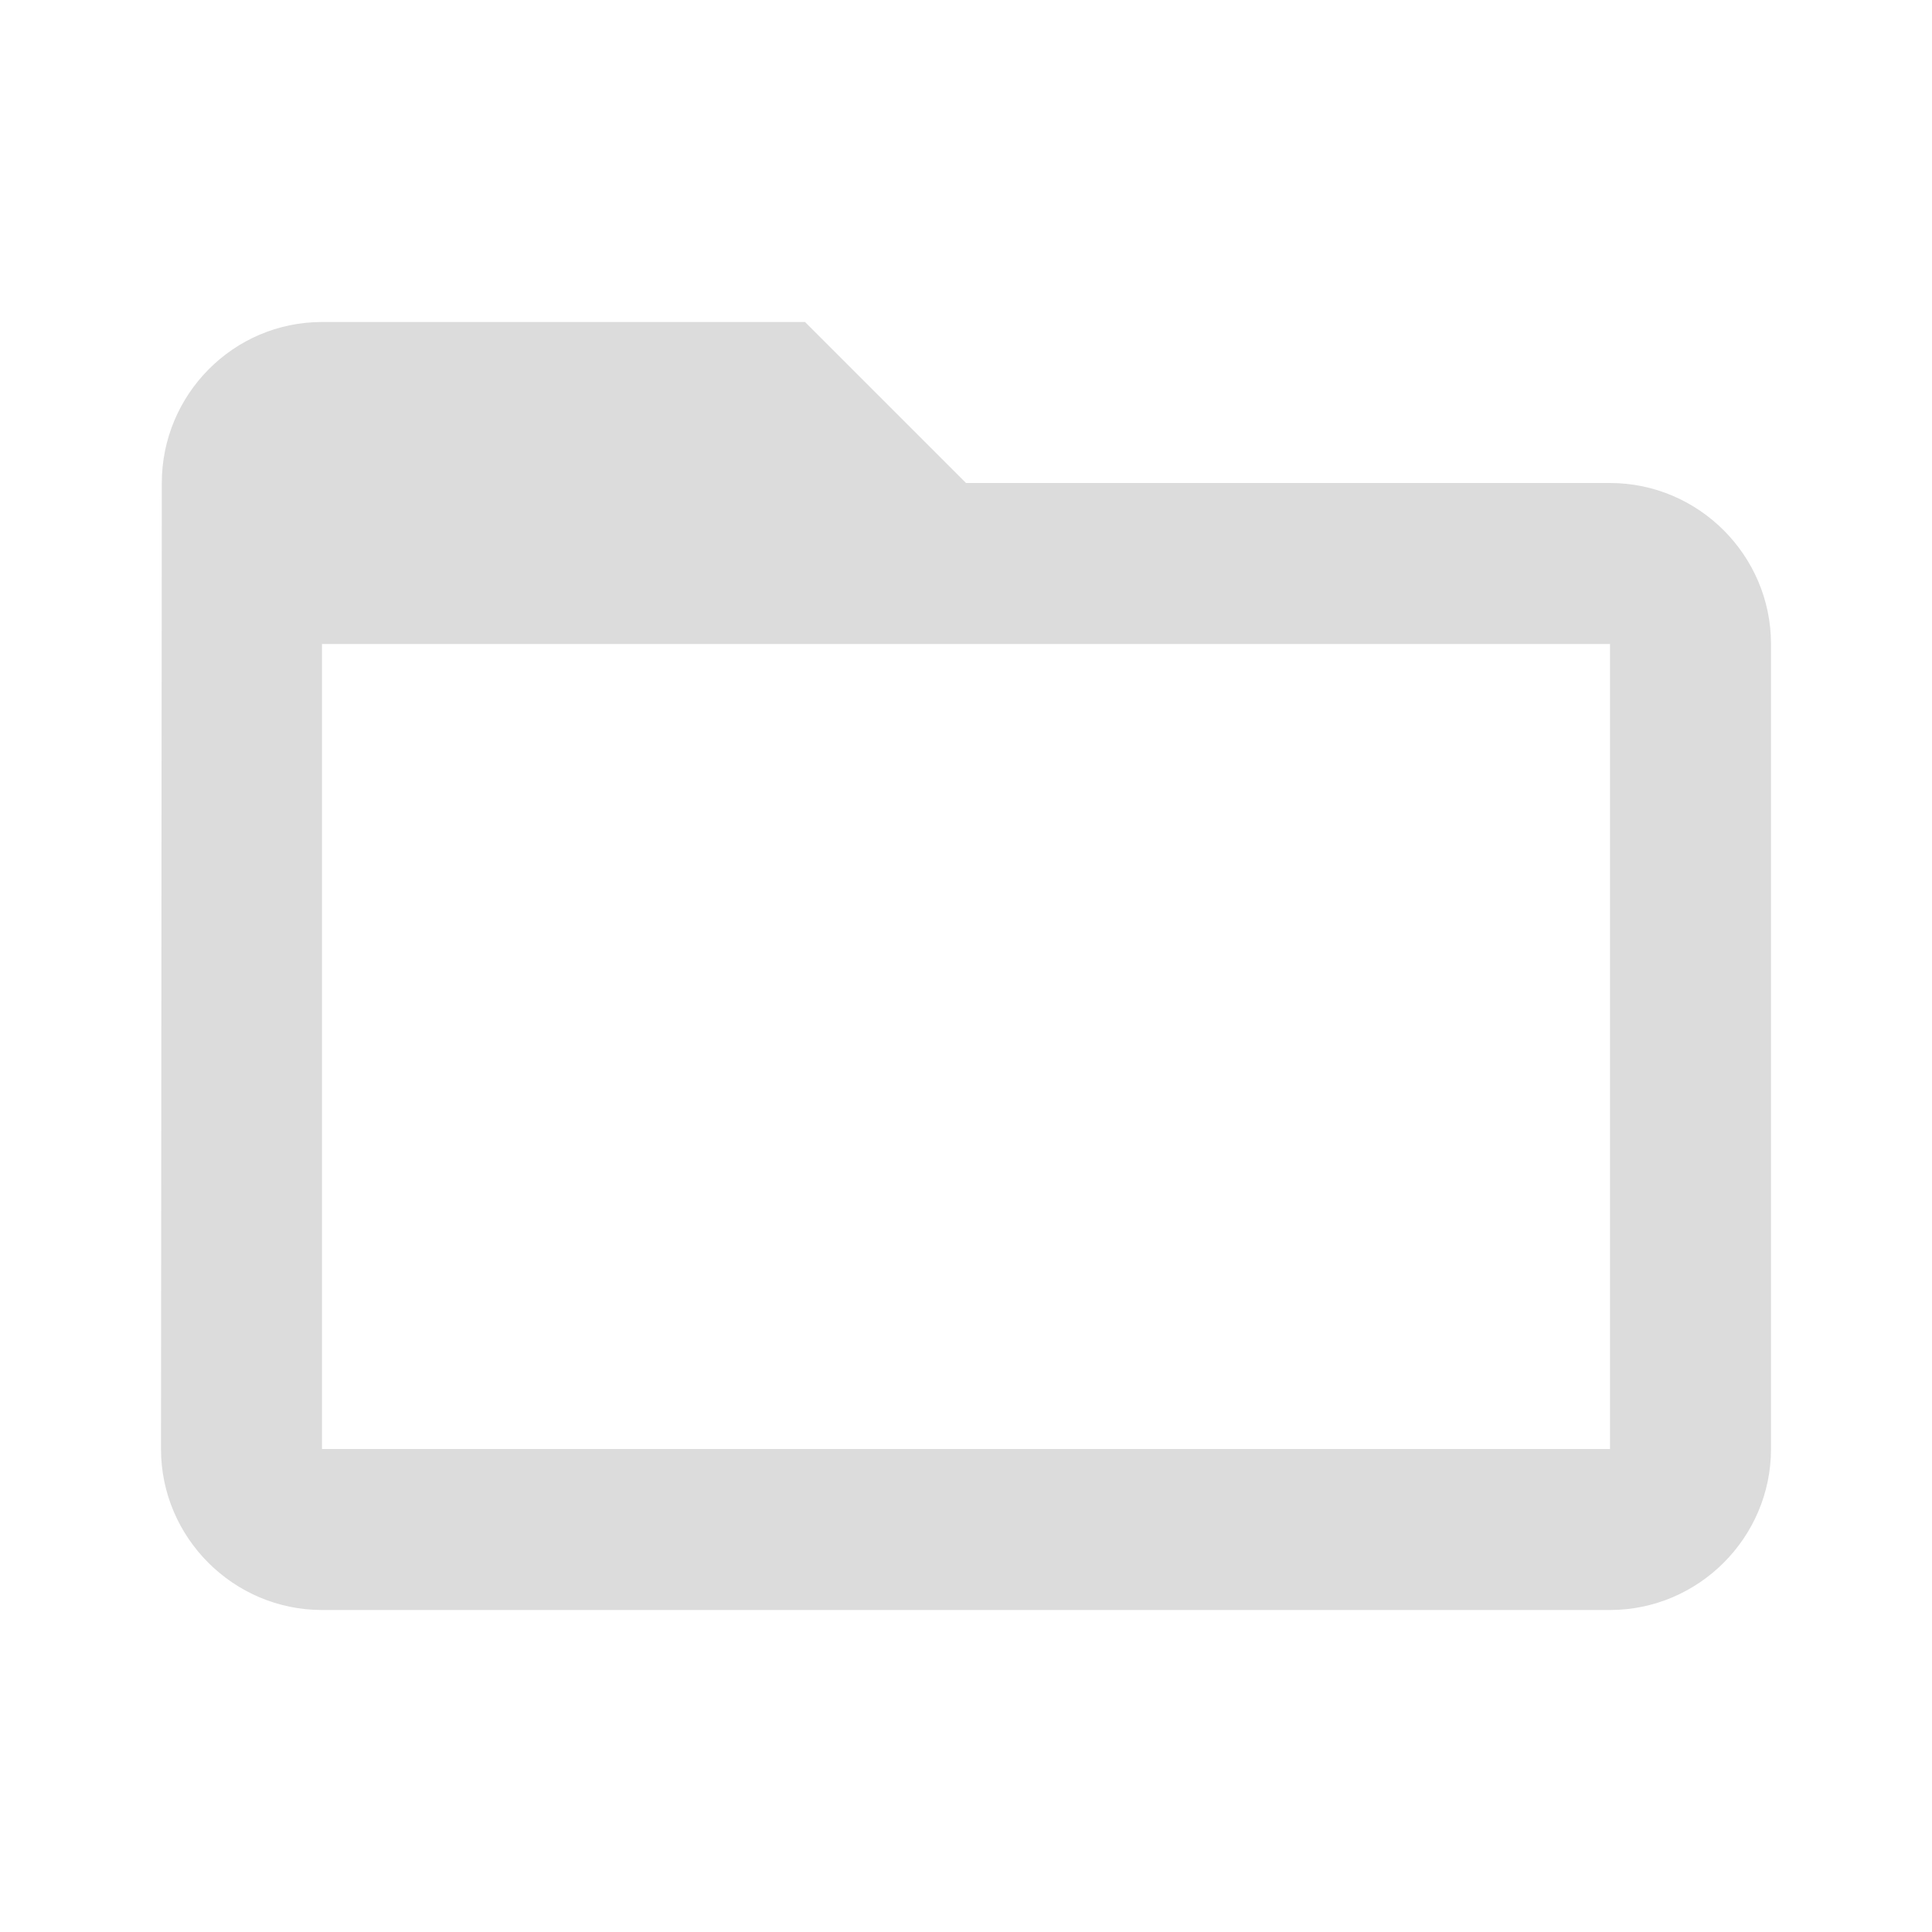
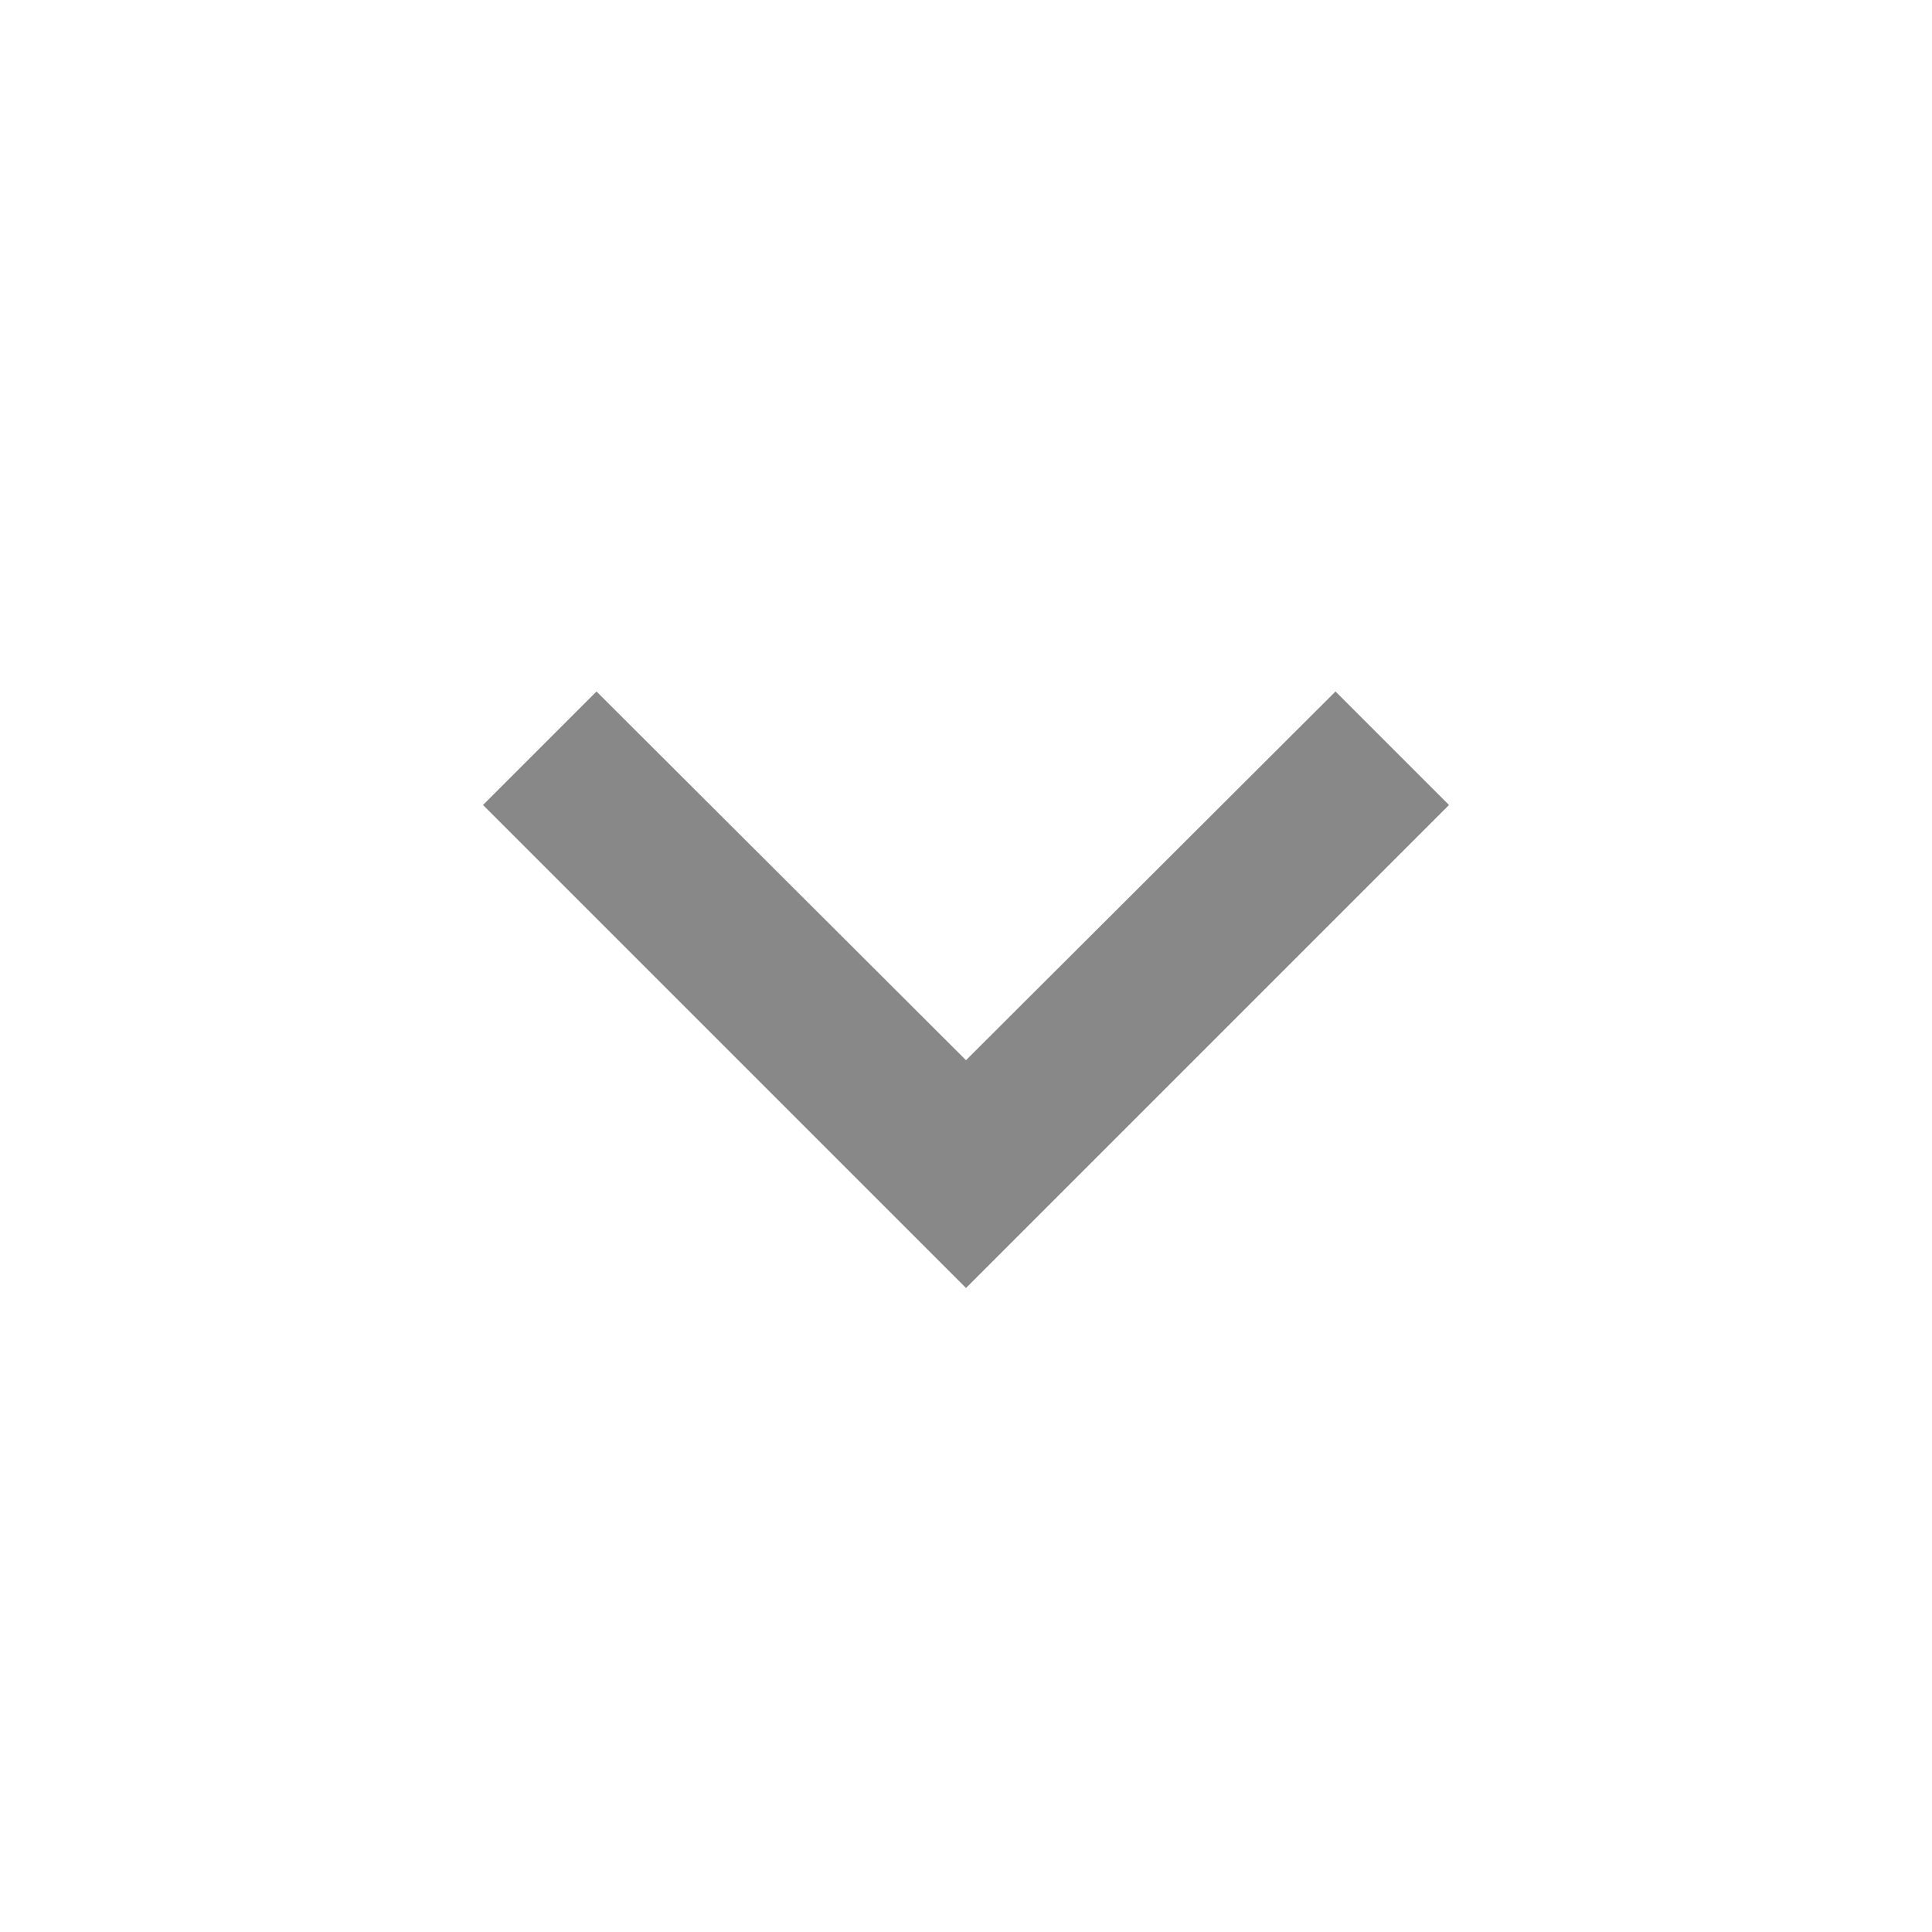
<svg xmlns="http://www.w3.org/2000/svg" version="1.1" id="Layer_1" x="0px" y="0px" width="24px" height="24px" viewBox="0 0 24 24" enable-background="new 0 0 24 24" xml:space="preserve">
  <g id="icon">
-     <path d="M20,6h-8l-2,-2H4c-1.1,0,-1.99,0.9,-1.99,2L2,18c0,1.1,0.9,2,2,2h16c1.1,0,2,-0.9,2,-2V8c0,-1.1,-0.9,-2,-2,-2zm0,12H4V8h16v10z" fill="#dcdcdc" />
+     <path d="M16.59,8.59L12,13.17,7.41,8.59,6,10l6,6,6,-6z" fill="#888888" />
  </g>
</svg>
